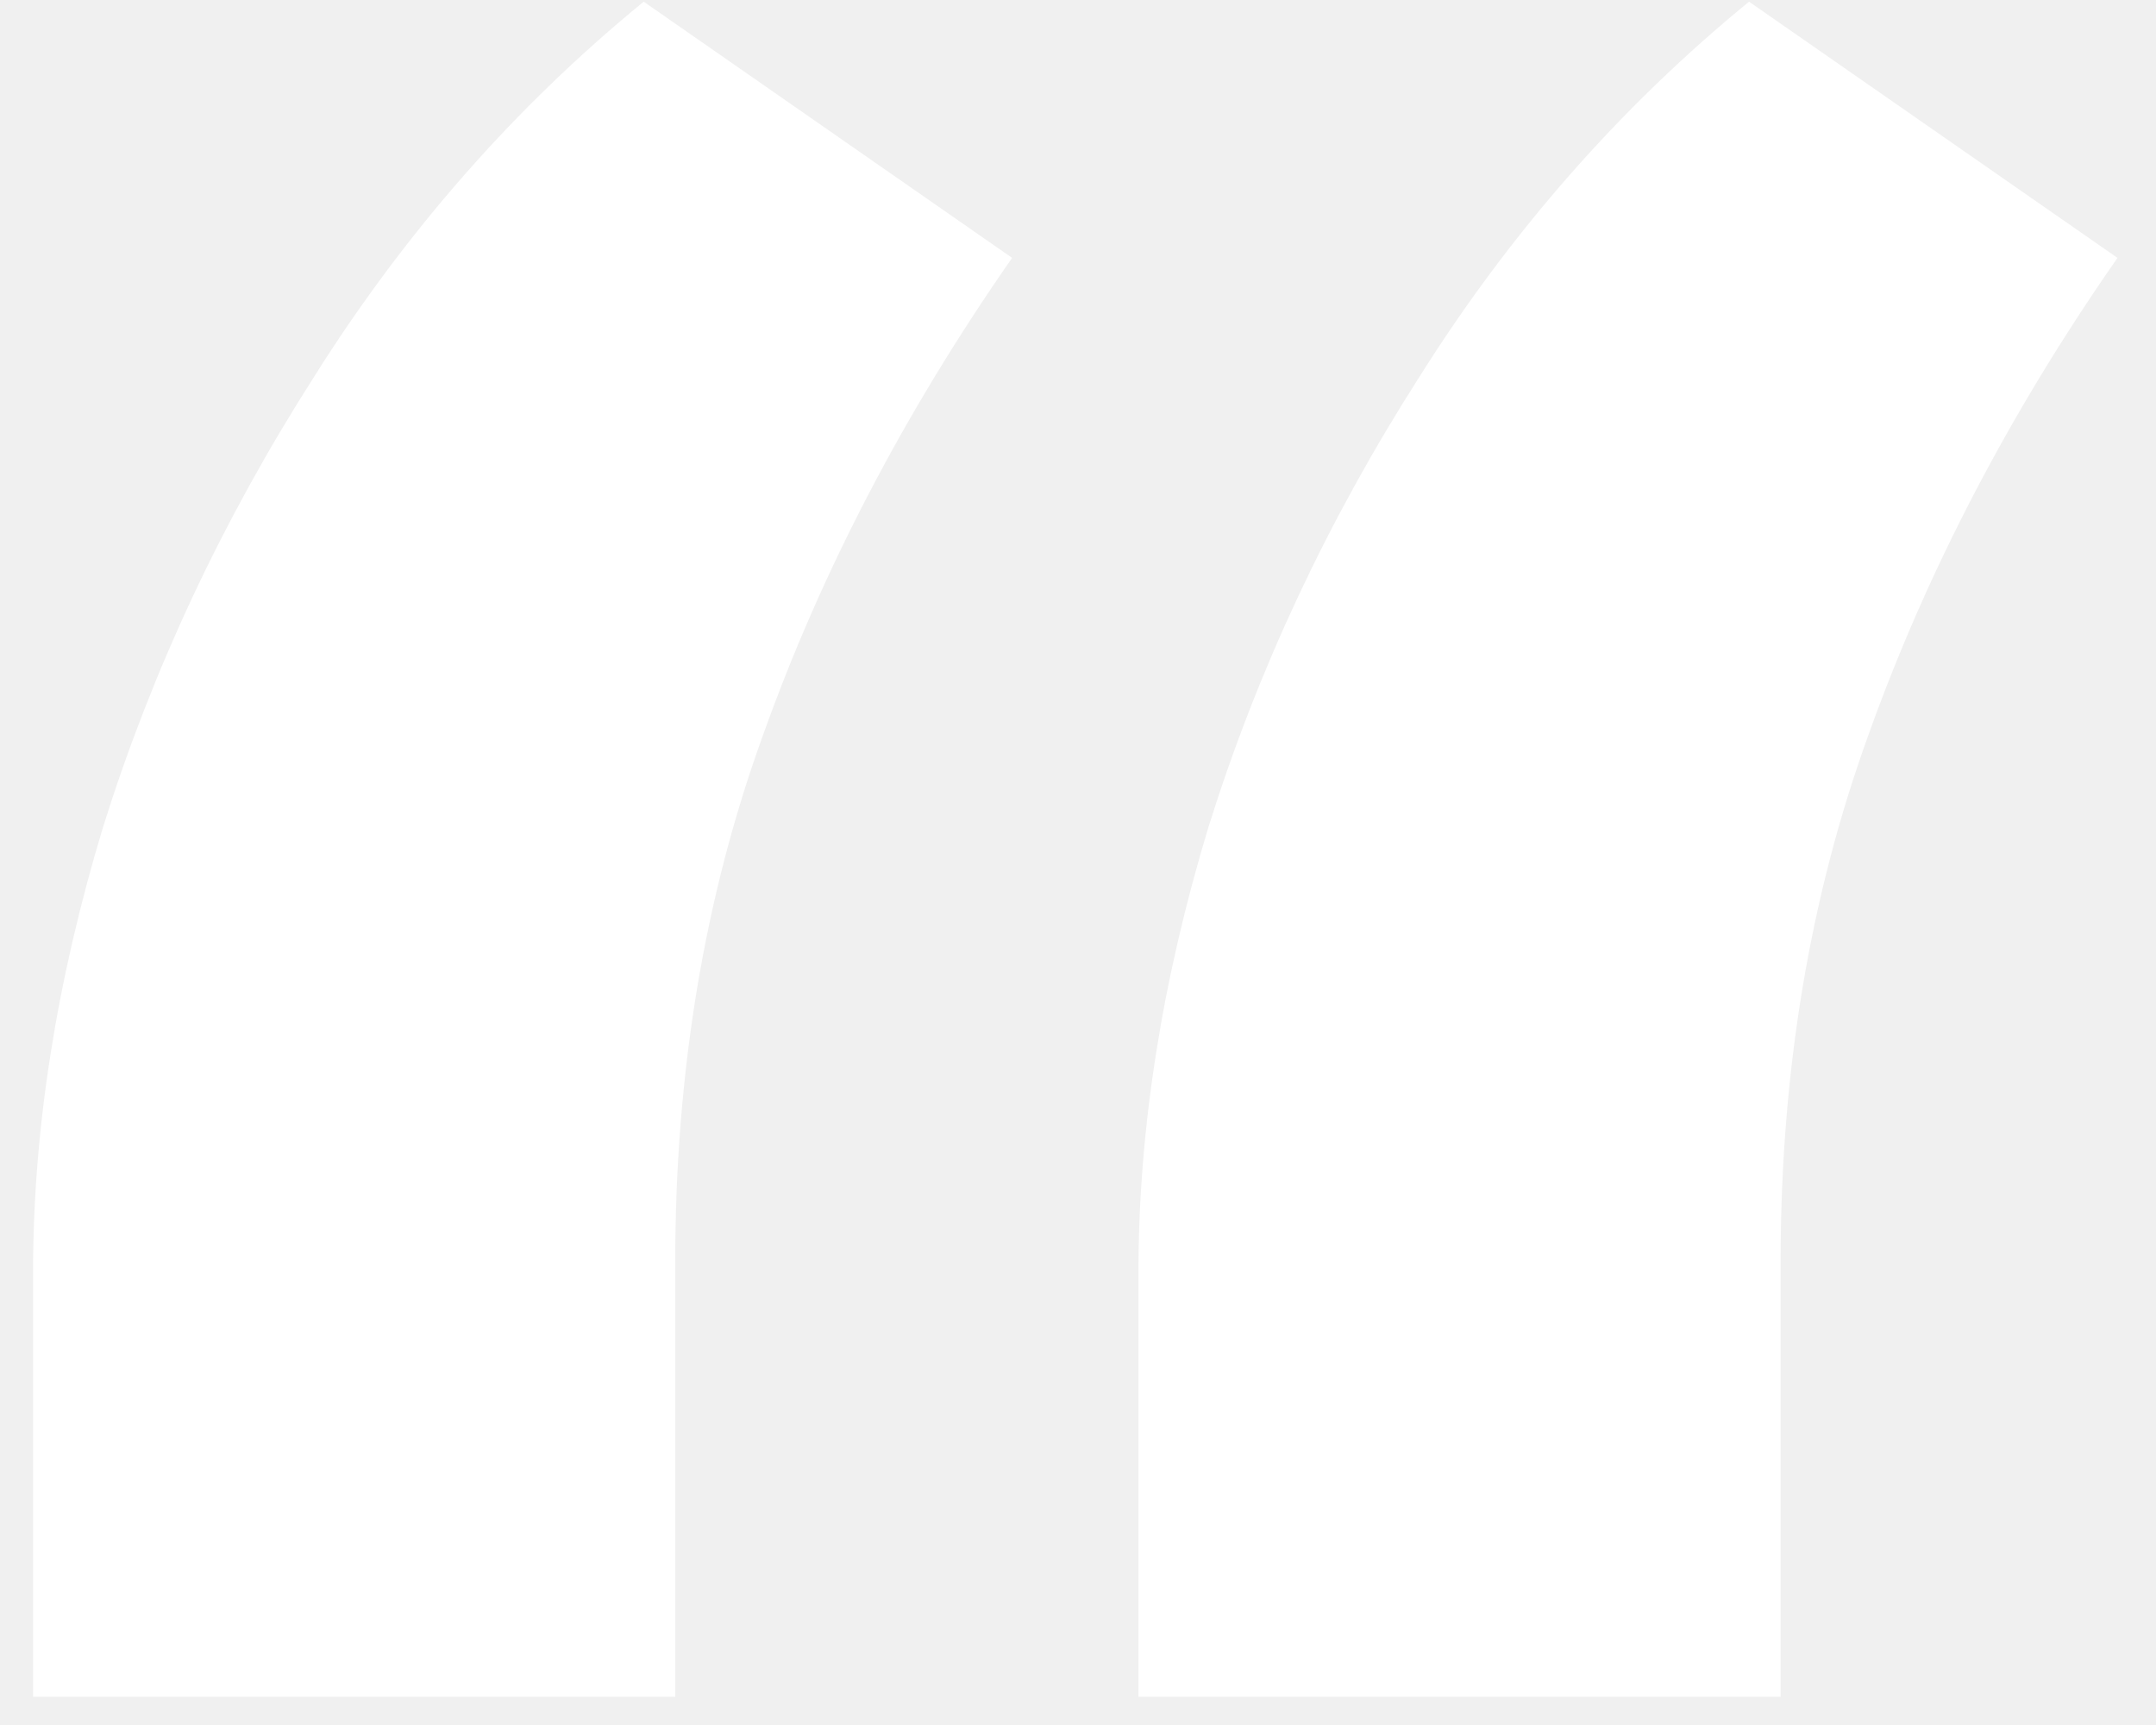
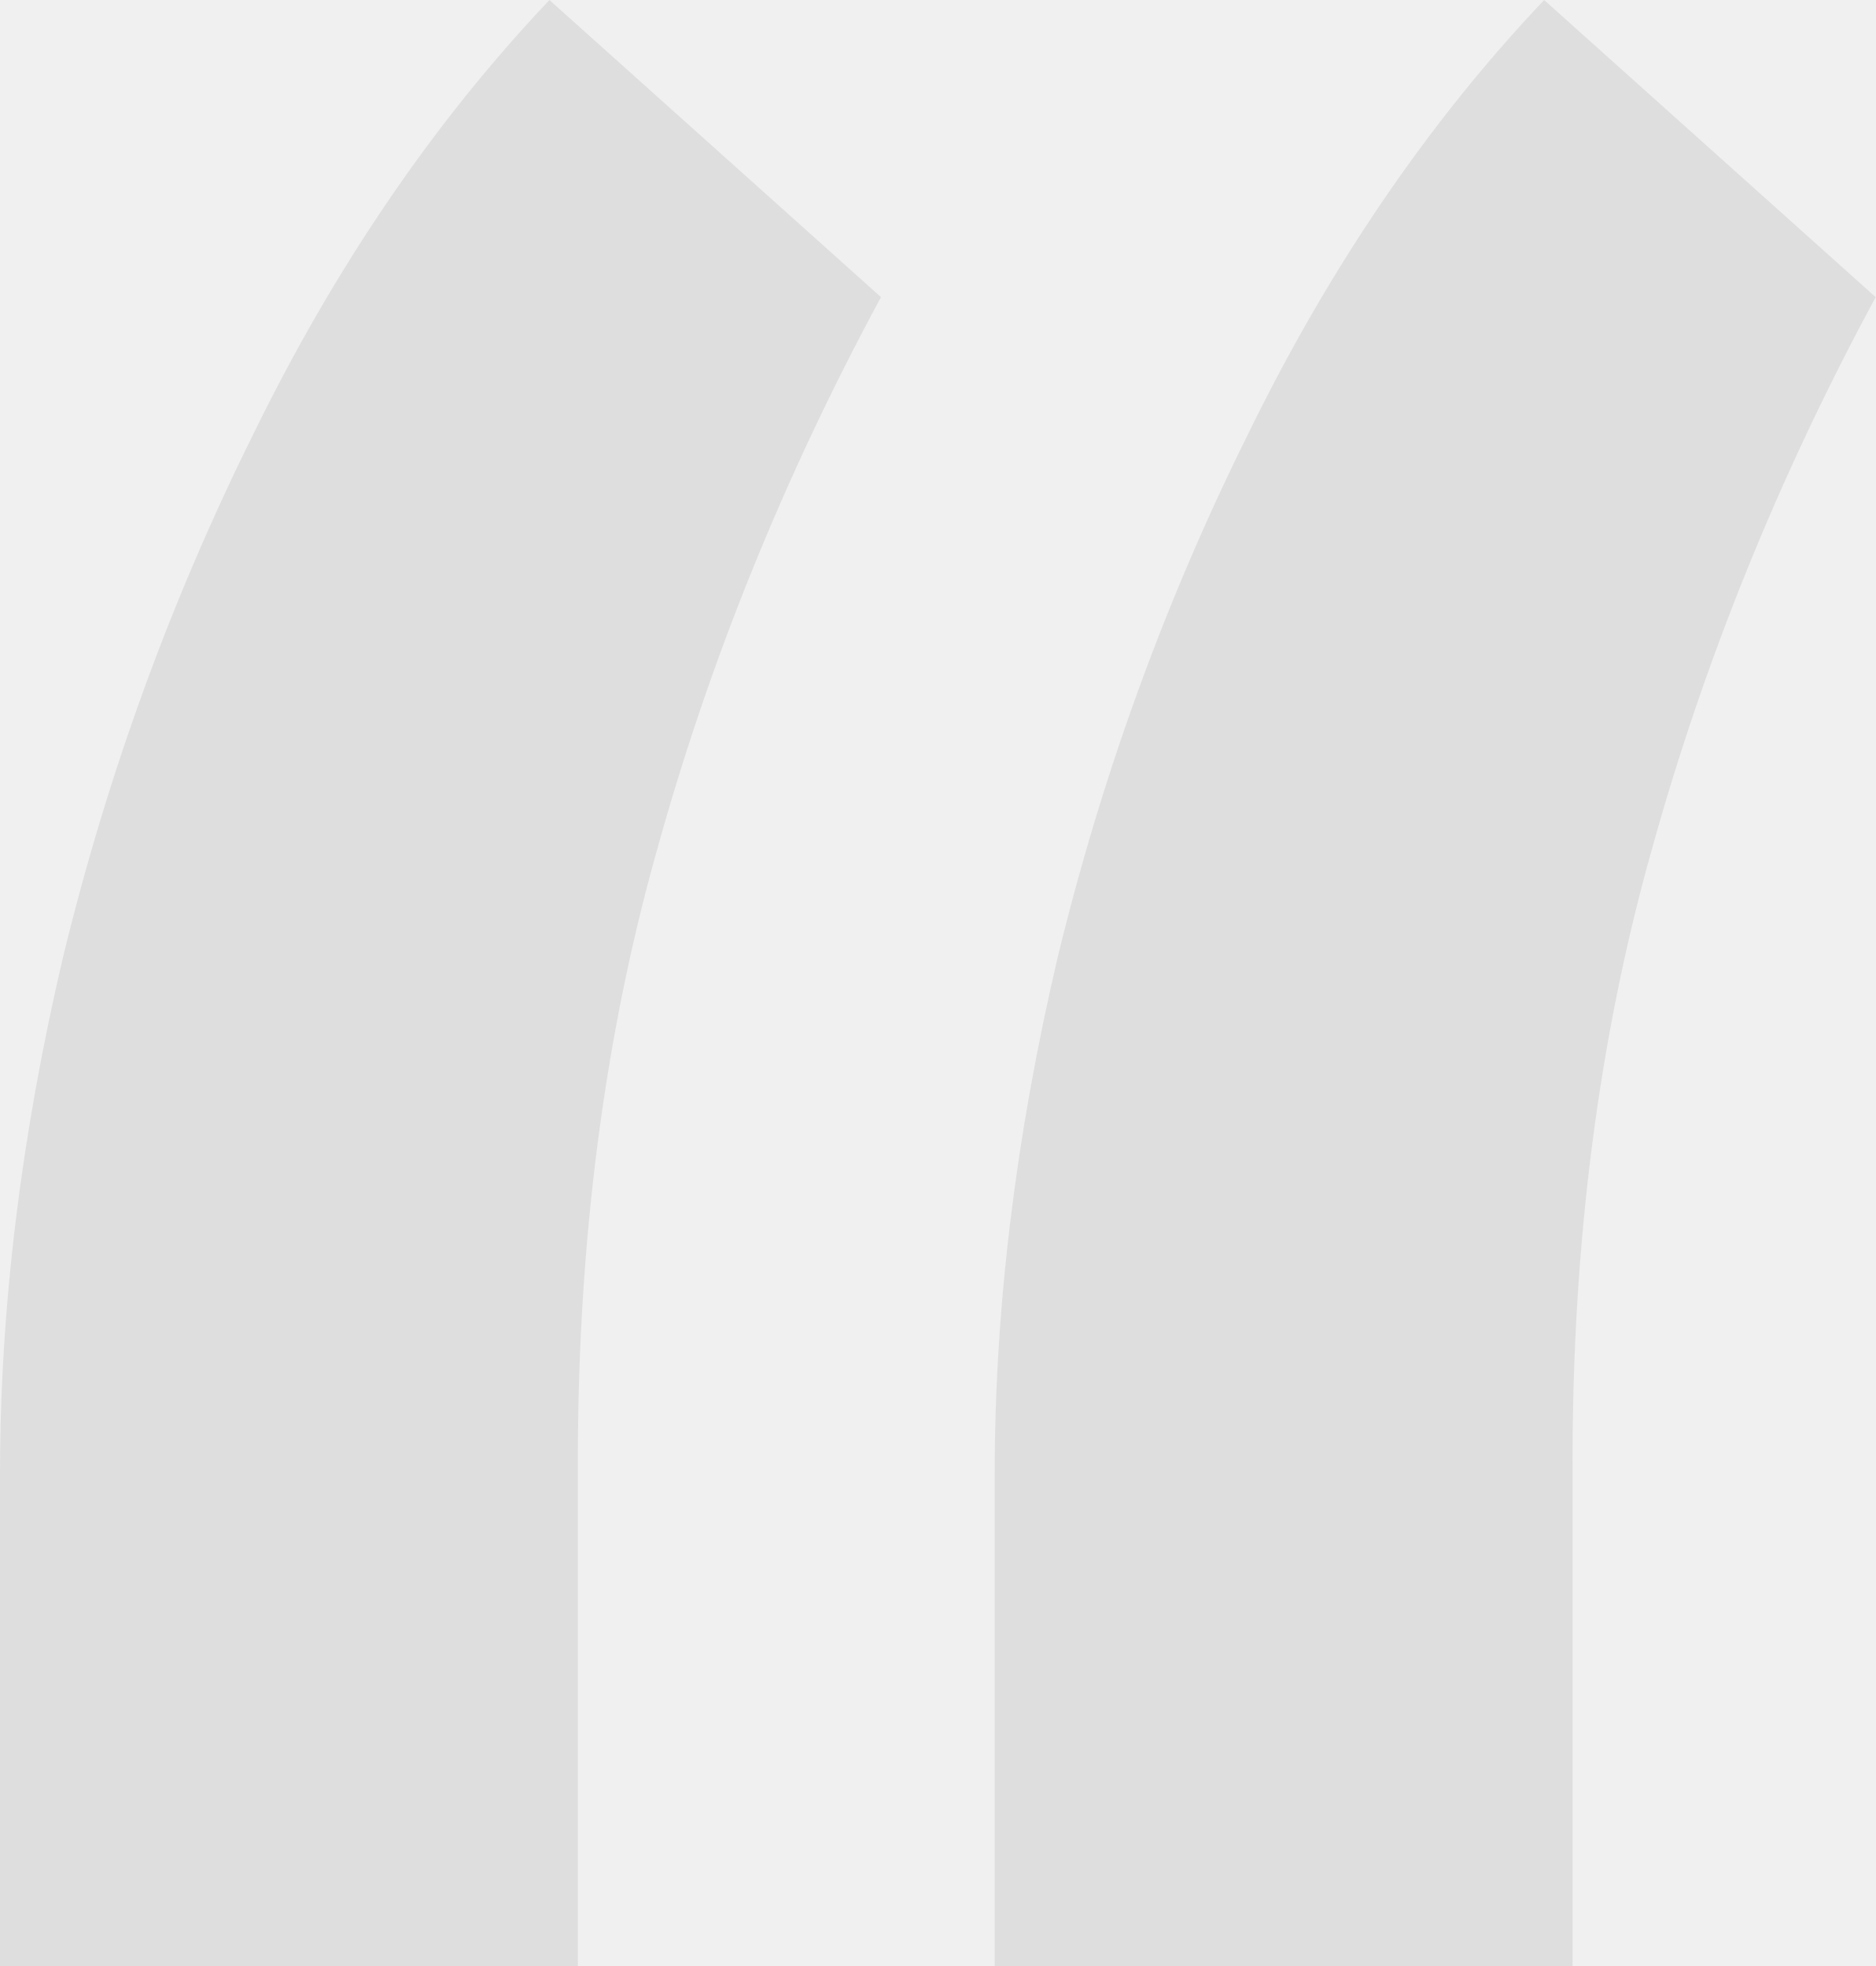
- <svg xmlns="http://www.w3.org/2000/svg" width="45" height="36" viewBox="0 0 45 36" fill="none">
-   <path d="M0.69 35.411V26.549C0.69 23.57 1.179 20.47 2.155 17.247C3.181 13.976 4.646 10.851 6.55 7.872C8.454 4.845 10.749 2.232 13.435 0.035L21.125 5.382C18.879 8.604 17.145 11.925 15.925 15.343C14.704 18.712 14.094 22.374 14.094 26.329V35.411H0.69ZM23.762 35.411V26.549C23.762 23.57 24.25 20.47 25.227 17.247C26.252 13.976 27.717 10.851 29.621 7.872C31.525 4.845 33.82 2.232 36.506 0.035L44.196 5.382C41.95 8.604 40.217 11.925 38.996 15.343C37.775 18.712 37.165 22.374 37.165 26.329V35.411H23.762Z" fill="white" />
+ <svg xmlns="http://www.w3.org/2000/svg" width="124" height="130" viewBox="0 0 124 130" fill="none">
+   <path opacity="0.1" d="M0 130V97.433C0 86.487 1.392 75.093 4.175 63.251C7.098 51.228 11.273 39.745 16.7 28.799C22.128 17.674 28.669 8.075 36.323 0L58.242 19.648C51.841 31.491 46.9 43.692 43.421 56.253C39.942 68.633 38.202 82.091 38.202 96.625V130H0ZM65.758 130V97.433C65.758 86.487 67.149 75.093 69.933 63.251C72.855 51.228 77.03 39.745 82.458 28.799C87.885 17.674 94.427 8.075 102.081 0L124 19.648C117.598 31.491 112.658 43.692 109.178 56.253C105.699 68.633 103.96 82.091 103.96 96.625V130H65.758Z" fill="#424242" />
</svg>
